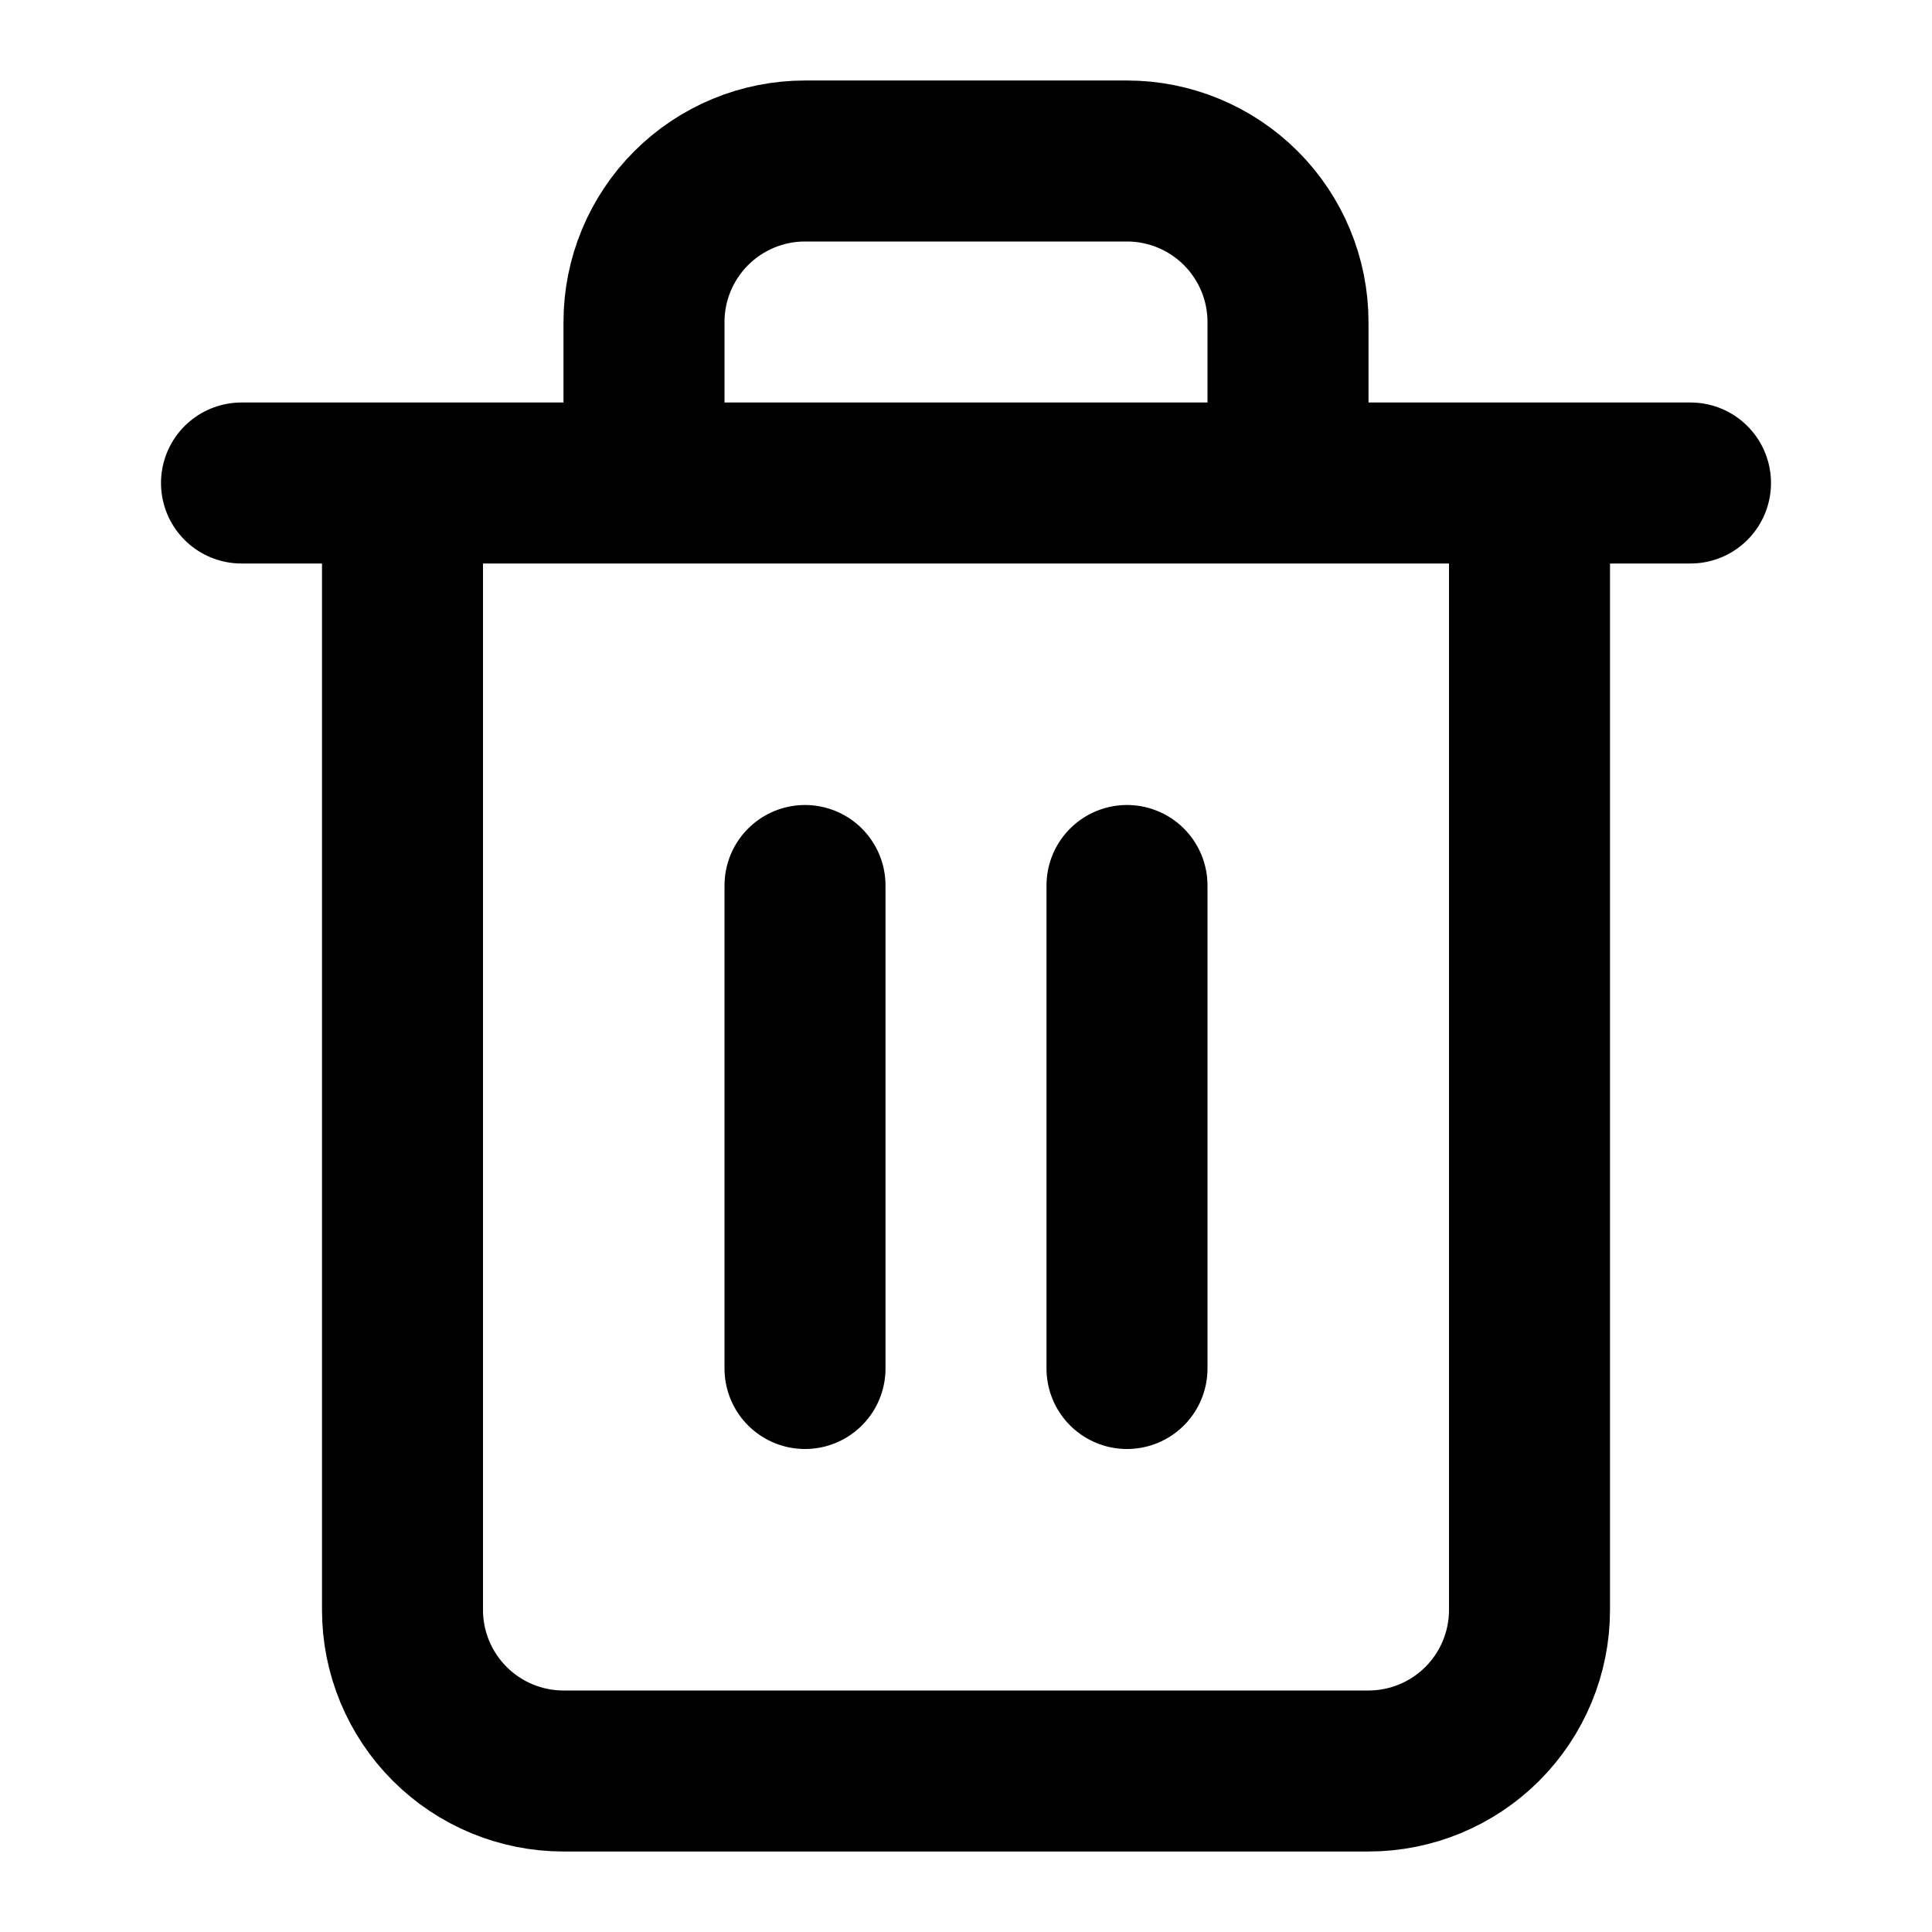
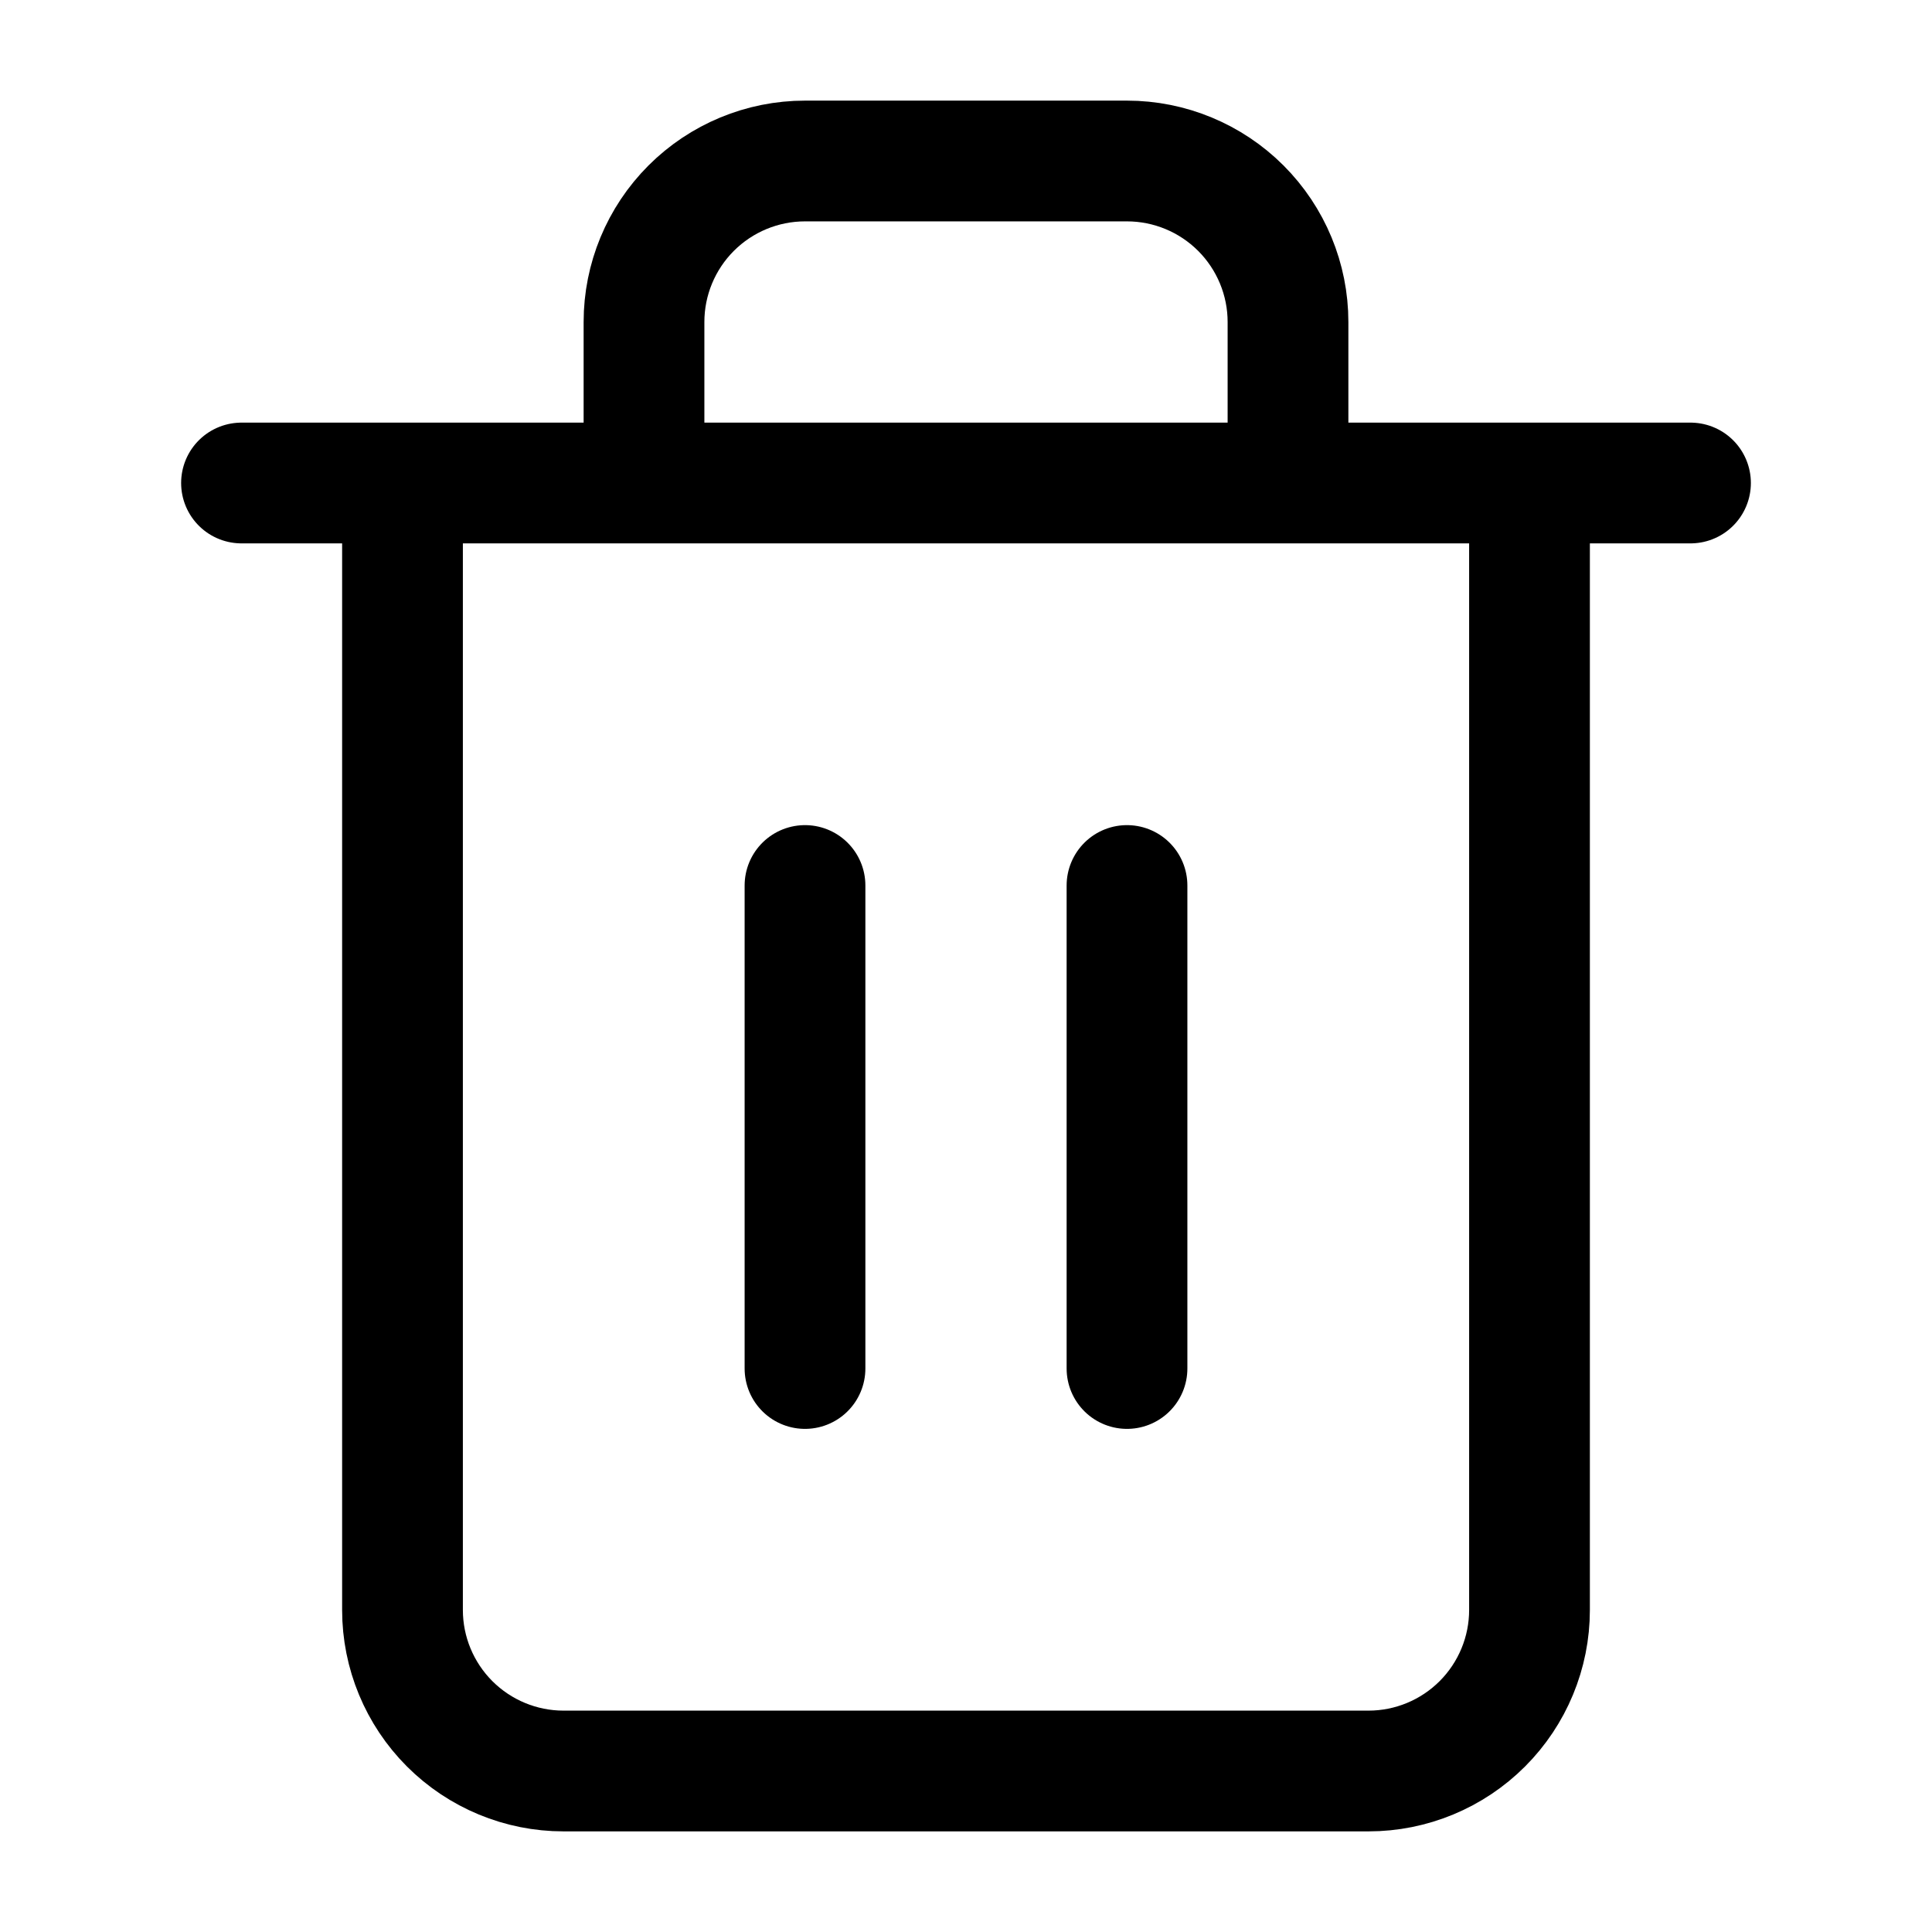
<svg xmlns="http://www.w3.org/2000/svg" width="24" height="24" viewBox="0 0 24 24" fill="none">
-   <path d="M3 6H5M5 6H21M5 6V20C5 20.53 5.211 21.039 5.586 21.414C5.961 21.789 6.47 22 7 22H17C17.53 22 18.039 21.789 18.414 21.414C18.789 21.039 19 20.53 19 20V6H5ZM8 6V4C8 3.47 8.211 2.961 8.586 2.586C8.961 2.211 9.47 2 10 2H14C14.53 2 15.039 2.211 15.414 2.586C15.789 2.961 16 3.47 16 4V6M10 11V17M14 11V17" stroke="black" stroke-width="2" stroke-linecap="round" stroke-linejoin="round" />
+   <path d="M3 6H5M5 6H21M5 6V20C5 20.53 5.211 21.039 5.586 21.414C5.961 21.789 6.47 22 7 22H17C17.53 22 18.039 21.789 18.414 21.414C18.789 21.039 19 20.53 19 20V6H5ZM8 6V4C8 3.47 8.211 2.961 8.586 2.586C8.961 2.211 9.47 2 10 2H14C14.53 2 15.039 2.211 15.414 2.586C15.789 2.961 16 3.47 16 4V6M10 11V17M14 11V17" stroke="black" stroke-width="1.5" stroke-linecap="round" stroke-linejoin="round" />
</svg>
